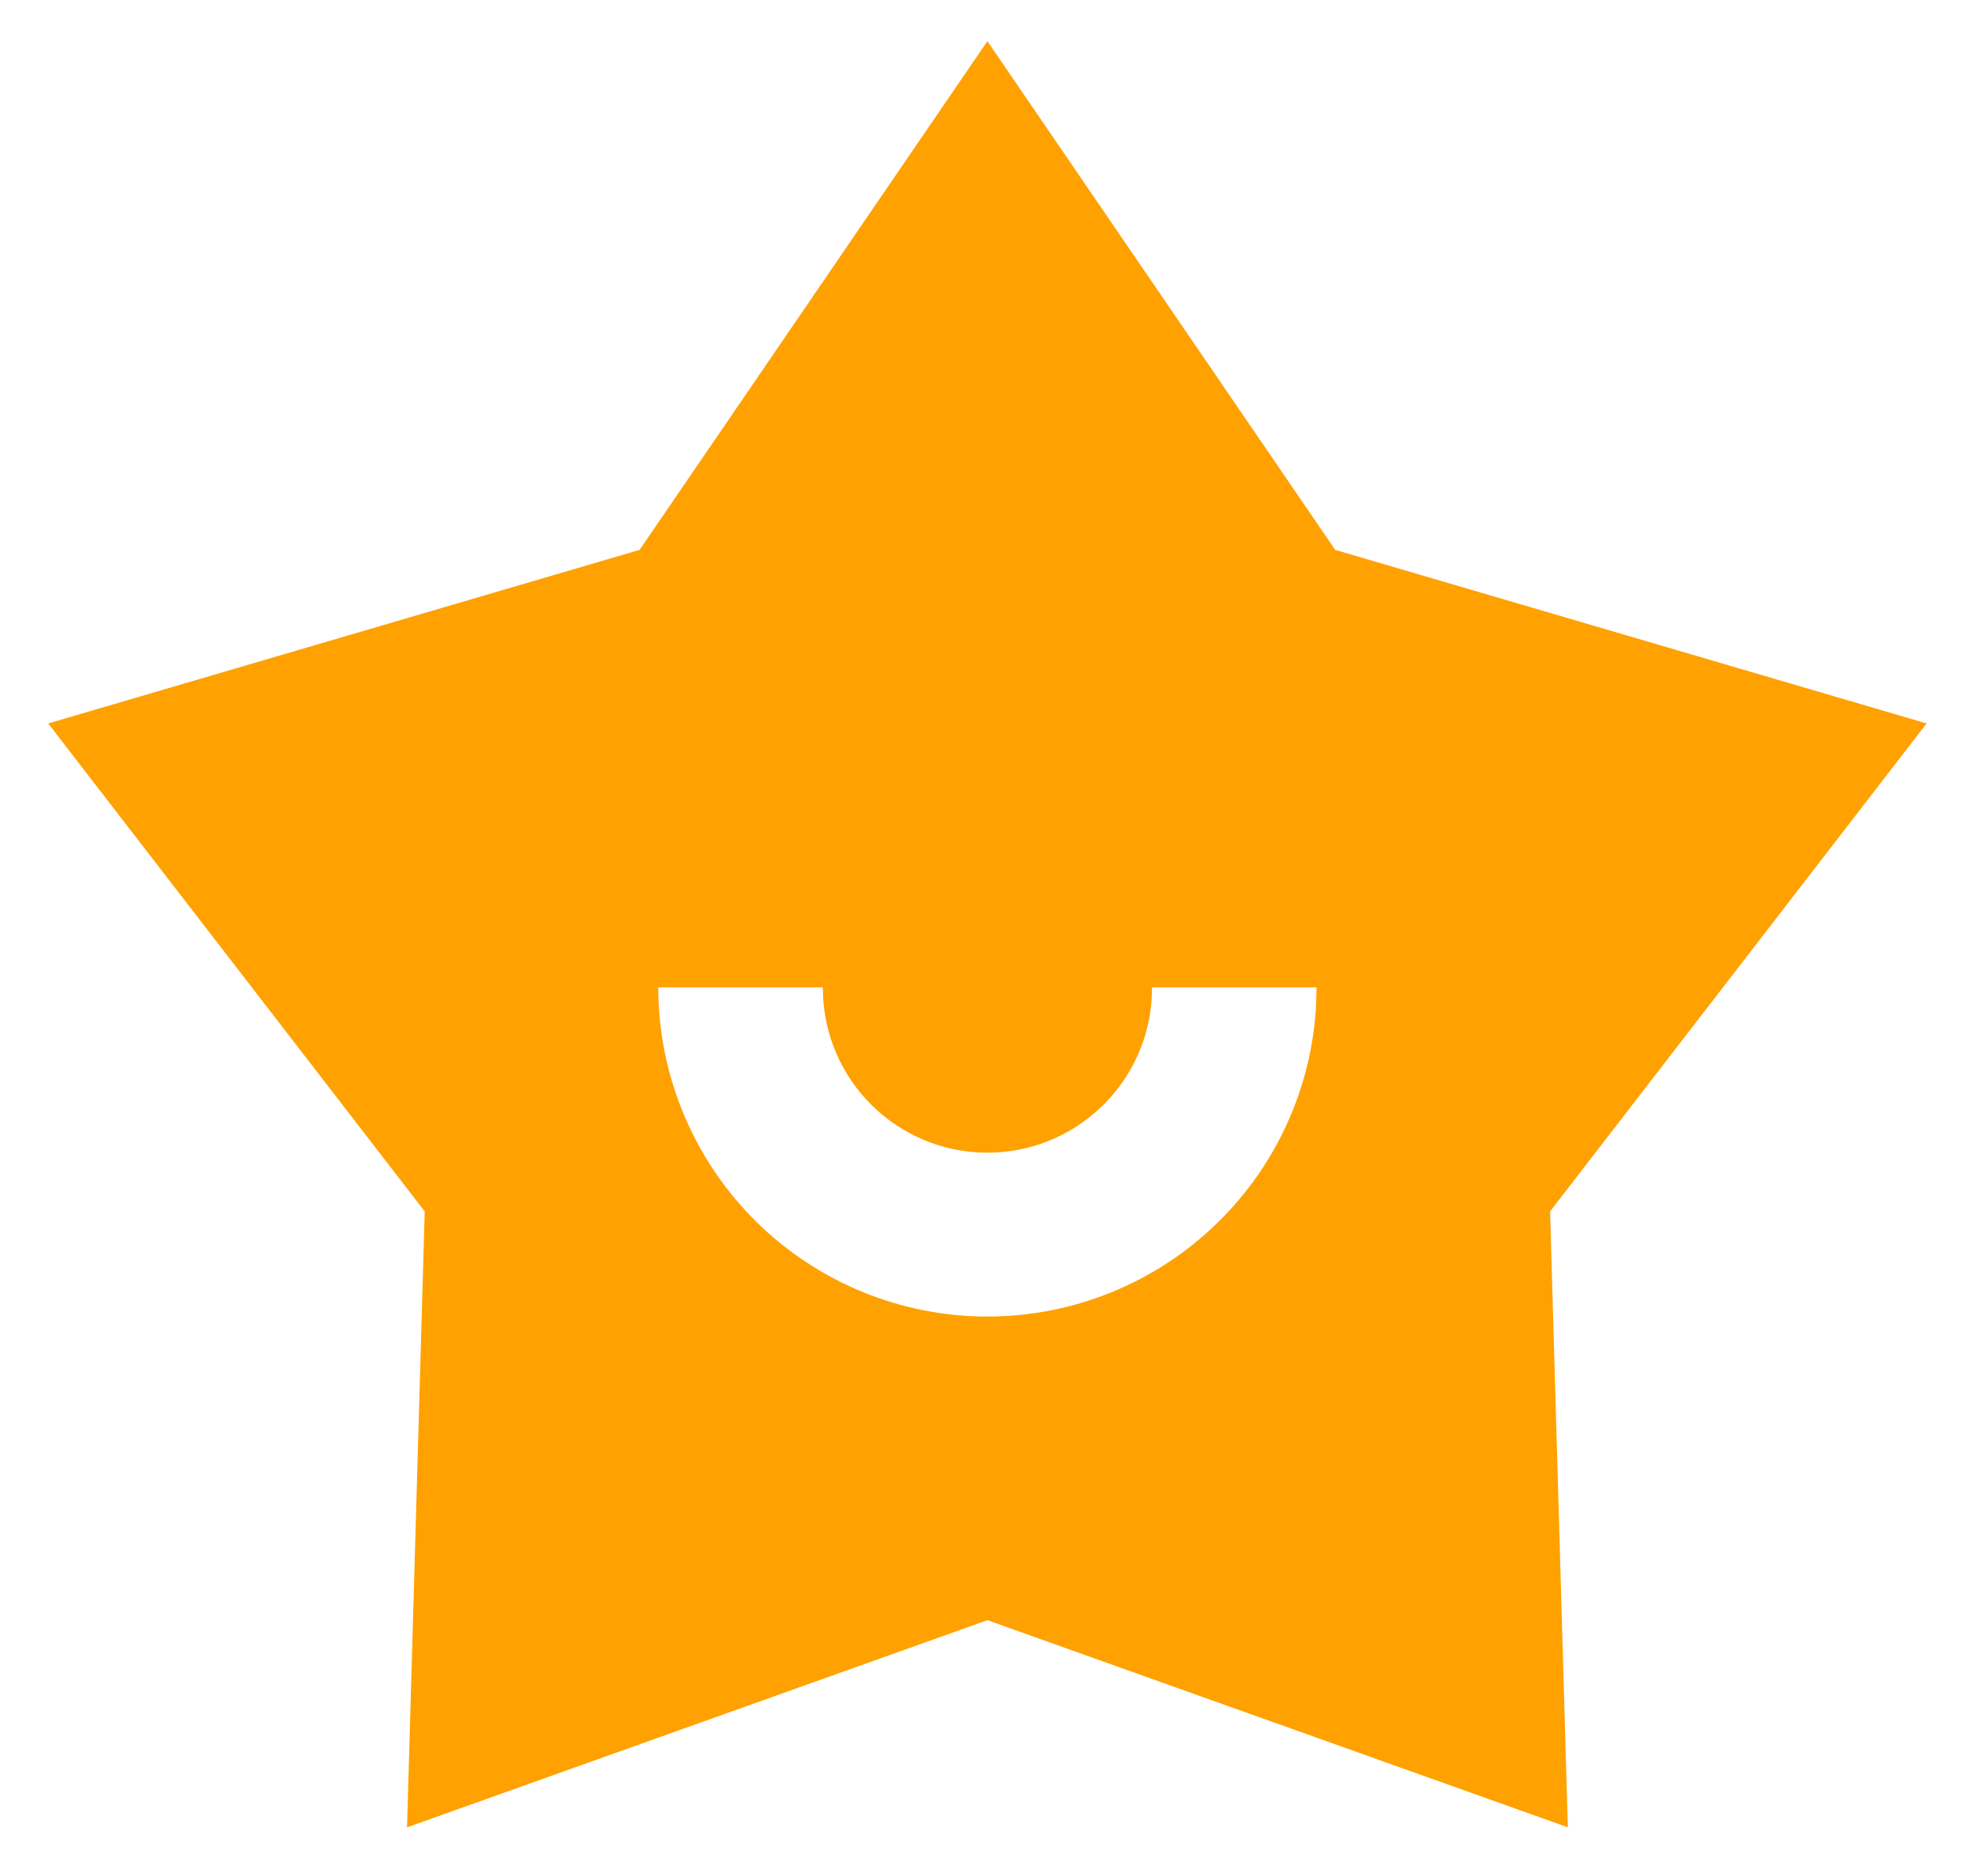
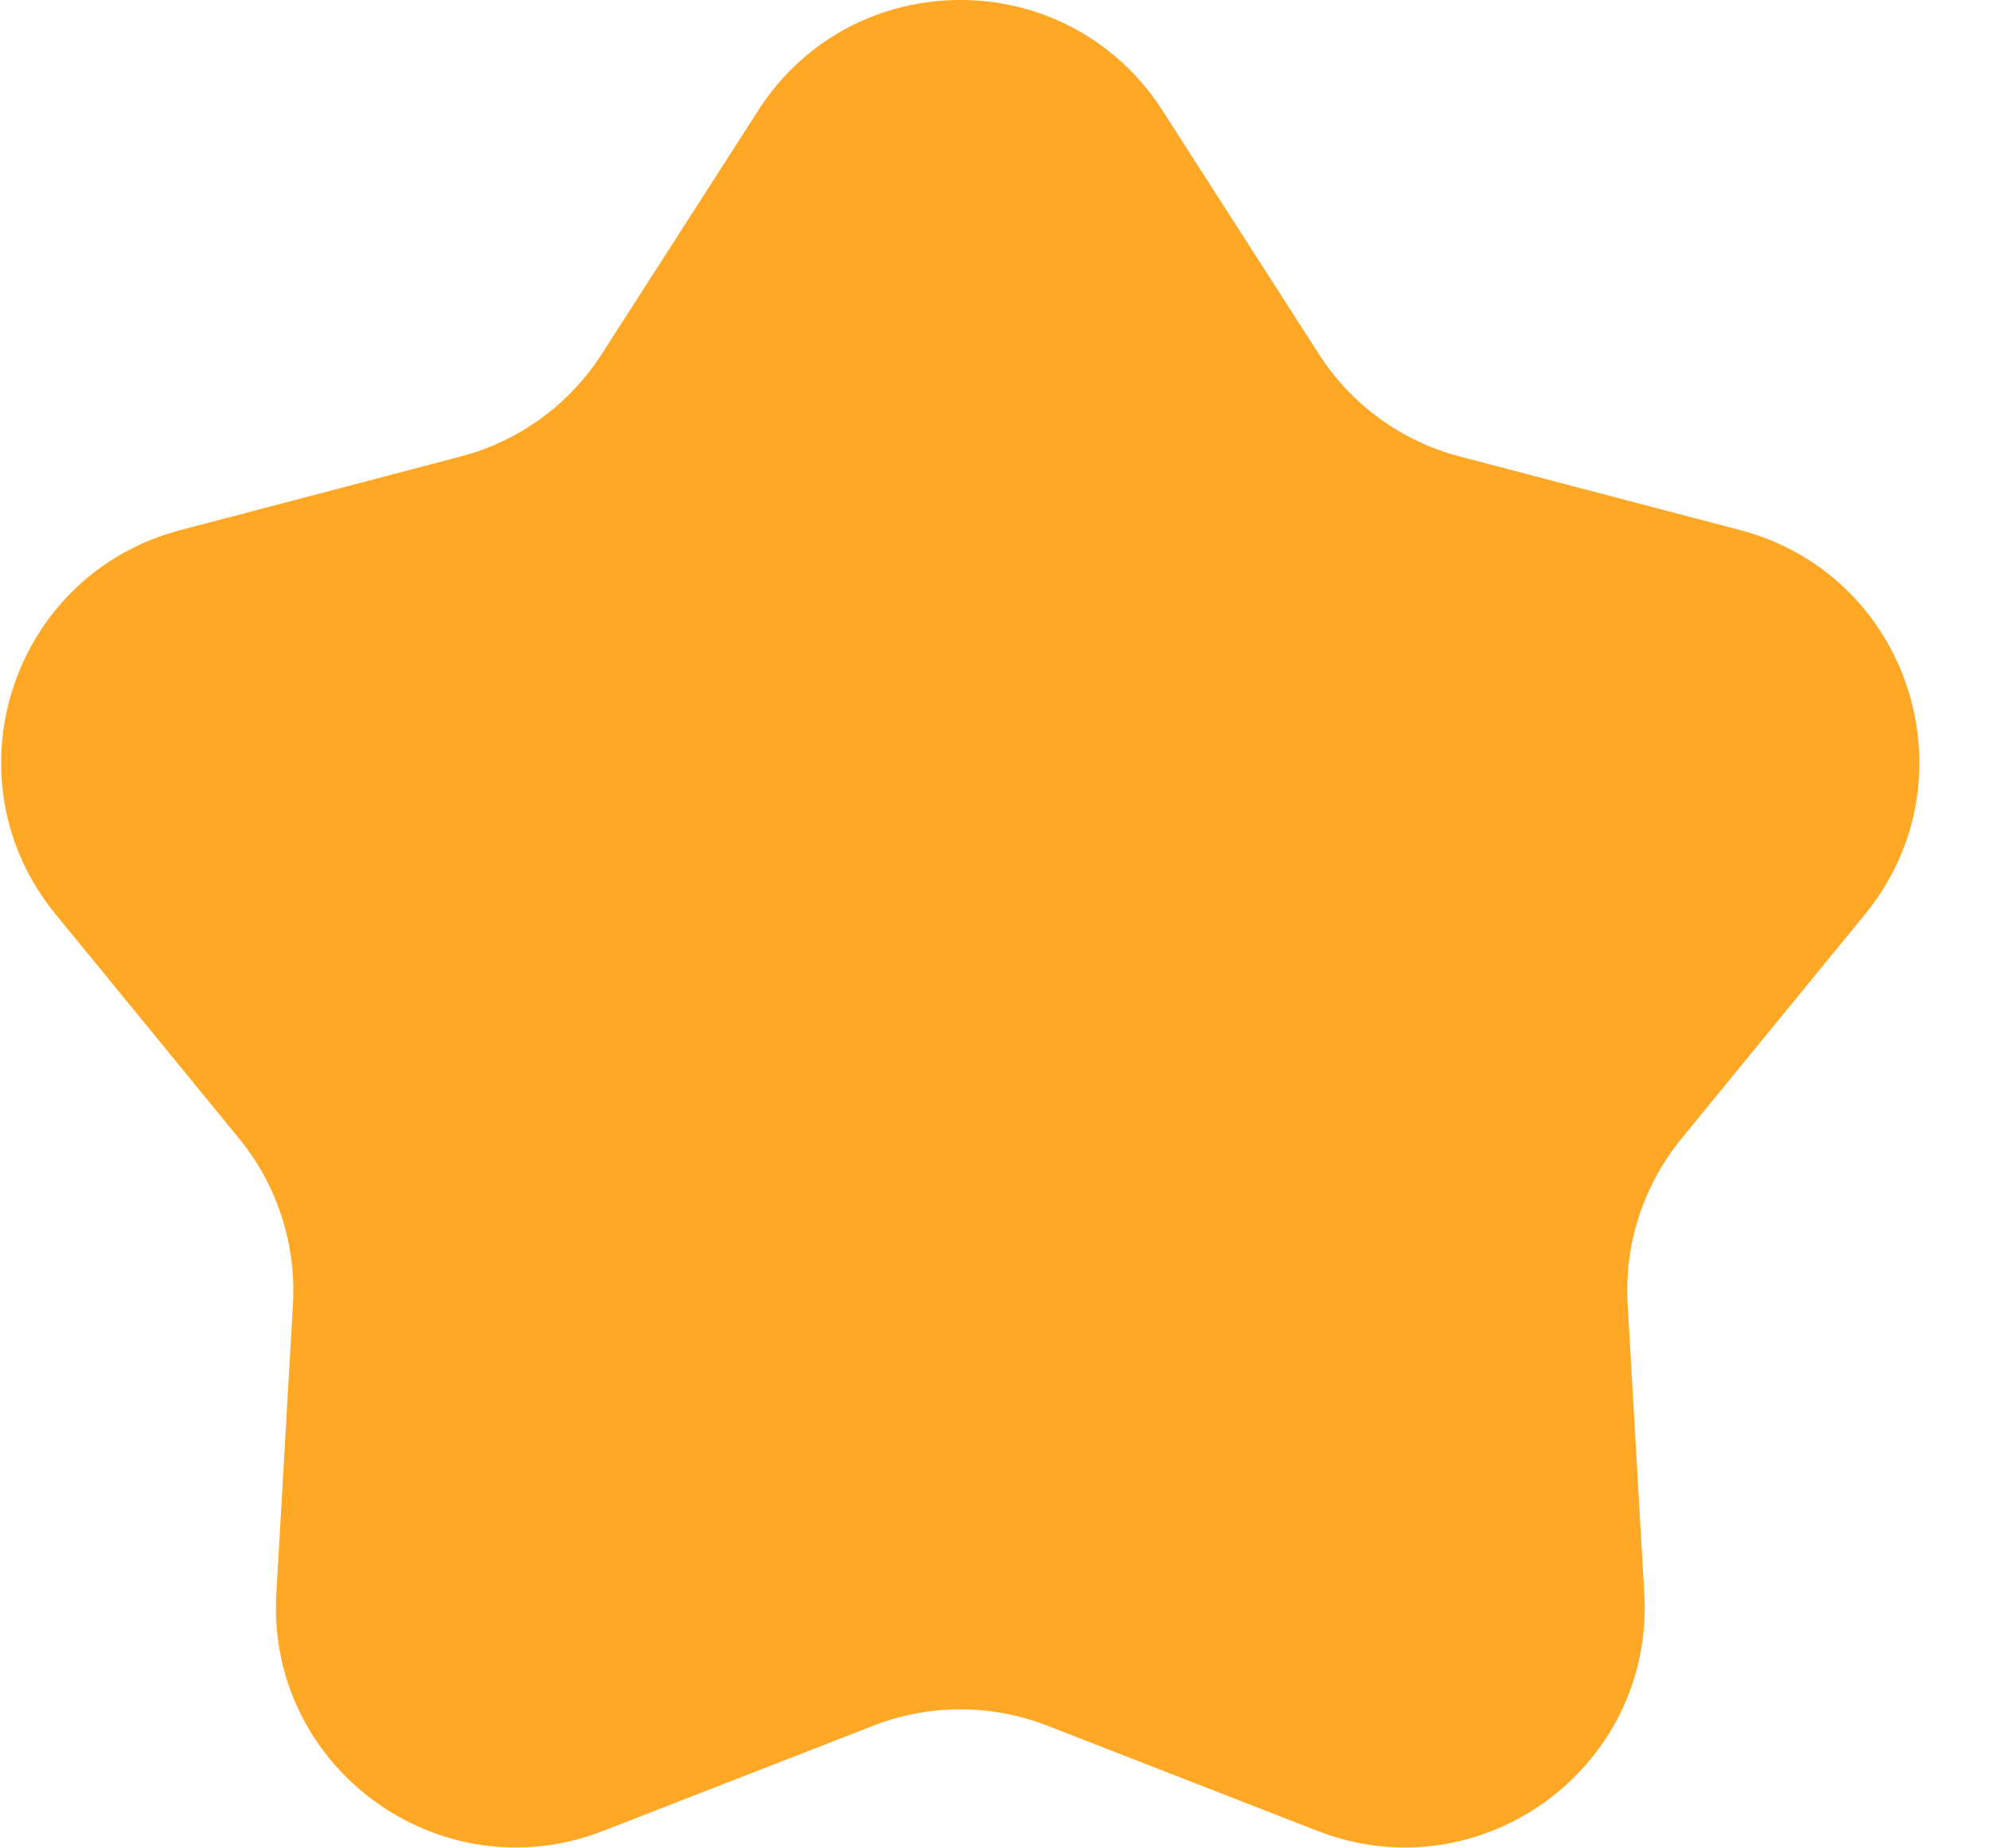
- <svg xmlns="http://www.w3.org/2000/svg" width="20" height="19" viewBox="0 0 20 19" fill="none">
-   <path d="M9.999 0.417L13.521 5.569L19.51 7.327L15.697 12.269L15.877 18.507L9.999 16.409L4.122 18.507L4.301 12.269L0.488 7.327L6.477 5.569L9.999 0.417ZM8.332 10H6.666C6.666 10.87 7.006 11.705 7.613 12.328C8.22 12.95 9.046 13.311 9.916 13.333C10.785 13.354 11.629 13.036 12.266 12.444C12.904 11.853 13.285 11.036 13.328 10.167L13.332 10H11.666C11.668 10.433 11.502 10.849 11.202 11.161C10.903 11.473 10.494 11.657 10.062 11.673C9.629 11.69 9.208 11.537 8.886 11.248C8.564 10.959 8.367 10.557 8.337 10.125L8.332 10Z" fill="#FFA100" />
+ <svg xmlns="http://www.w3.org/2000/svg" width="14" height="13" viewBox="0 0 14 13" fill="none">
+   <path d="M5.335 0.776C6 -0.259 7.512 -0.259 8.177 0.776L9.279 2.492C9.507 2.848 9.861 3.105 10.27 3.212L12.243 3.73C13.432 4.043 13.899 5.481 13.121 6.433L11.83 8.011C11.562 8.338 11.426 8.755 11.451 9.177L11.568 11.213C11.638 12.44 10.415 13.329 9.269 12.883L7.369 12.143C6.975 11.989 6.537 11.989 6.143 12.143L4.243 12.883C3.097 13.329 1.873 12.44 1.944 11.213L2.061 9.177C2.085 8.755 1.95 8.338 1.682 8.011L0.391 6.433C-0.388 5.481 0.079 4.043 1.269 3.73L3.241 3.212C3.65 3.105 4.004 2.848 4.233 2.492L5.335 0.776Z" fill="#FFA826" />
</svg>
